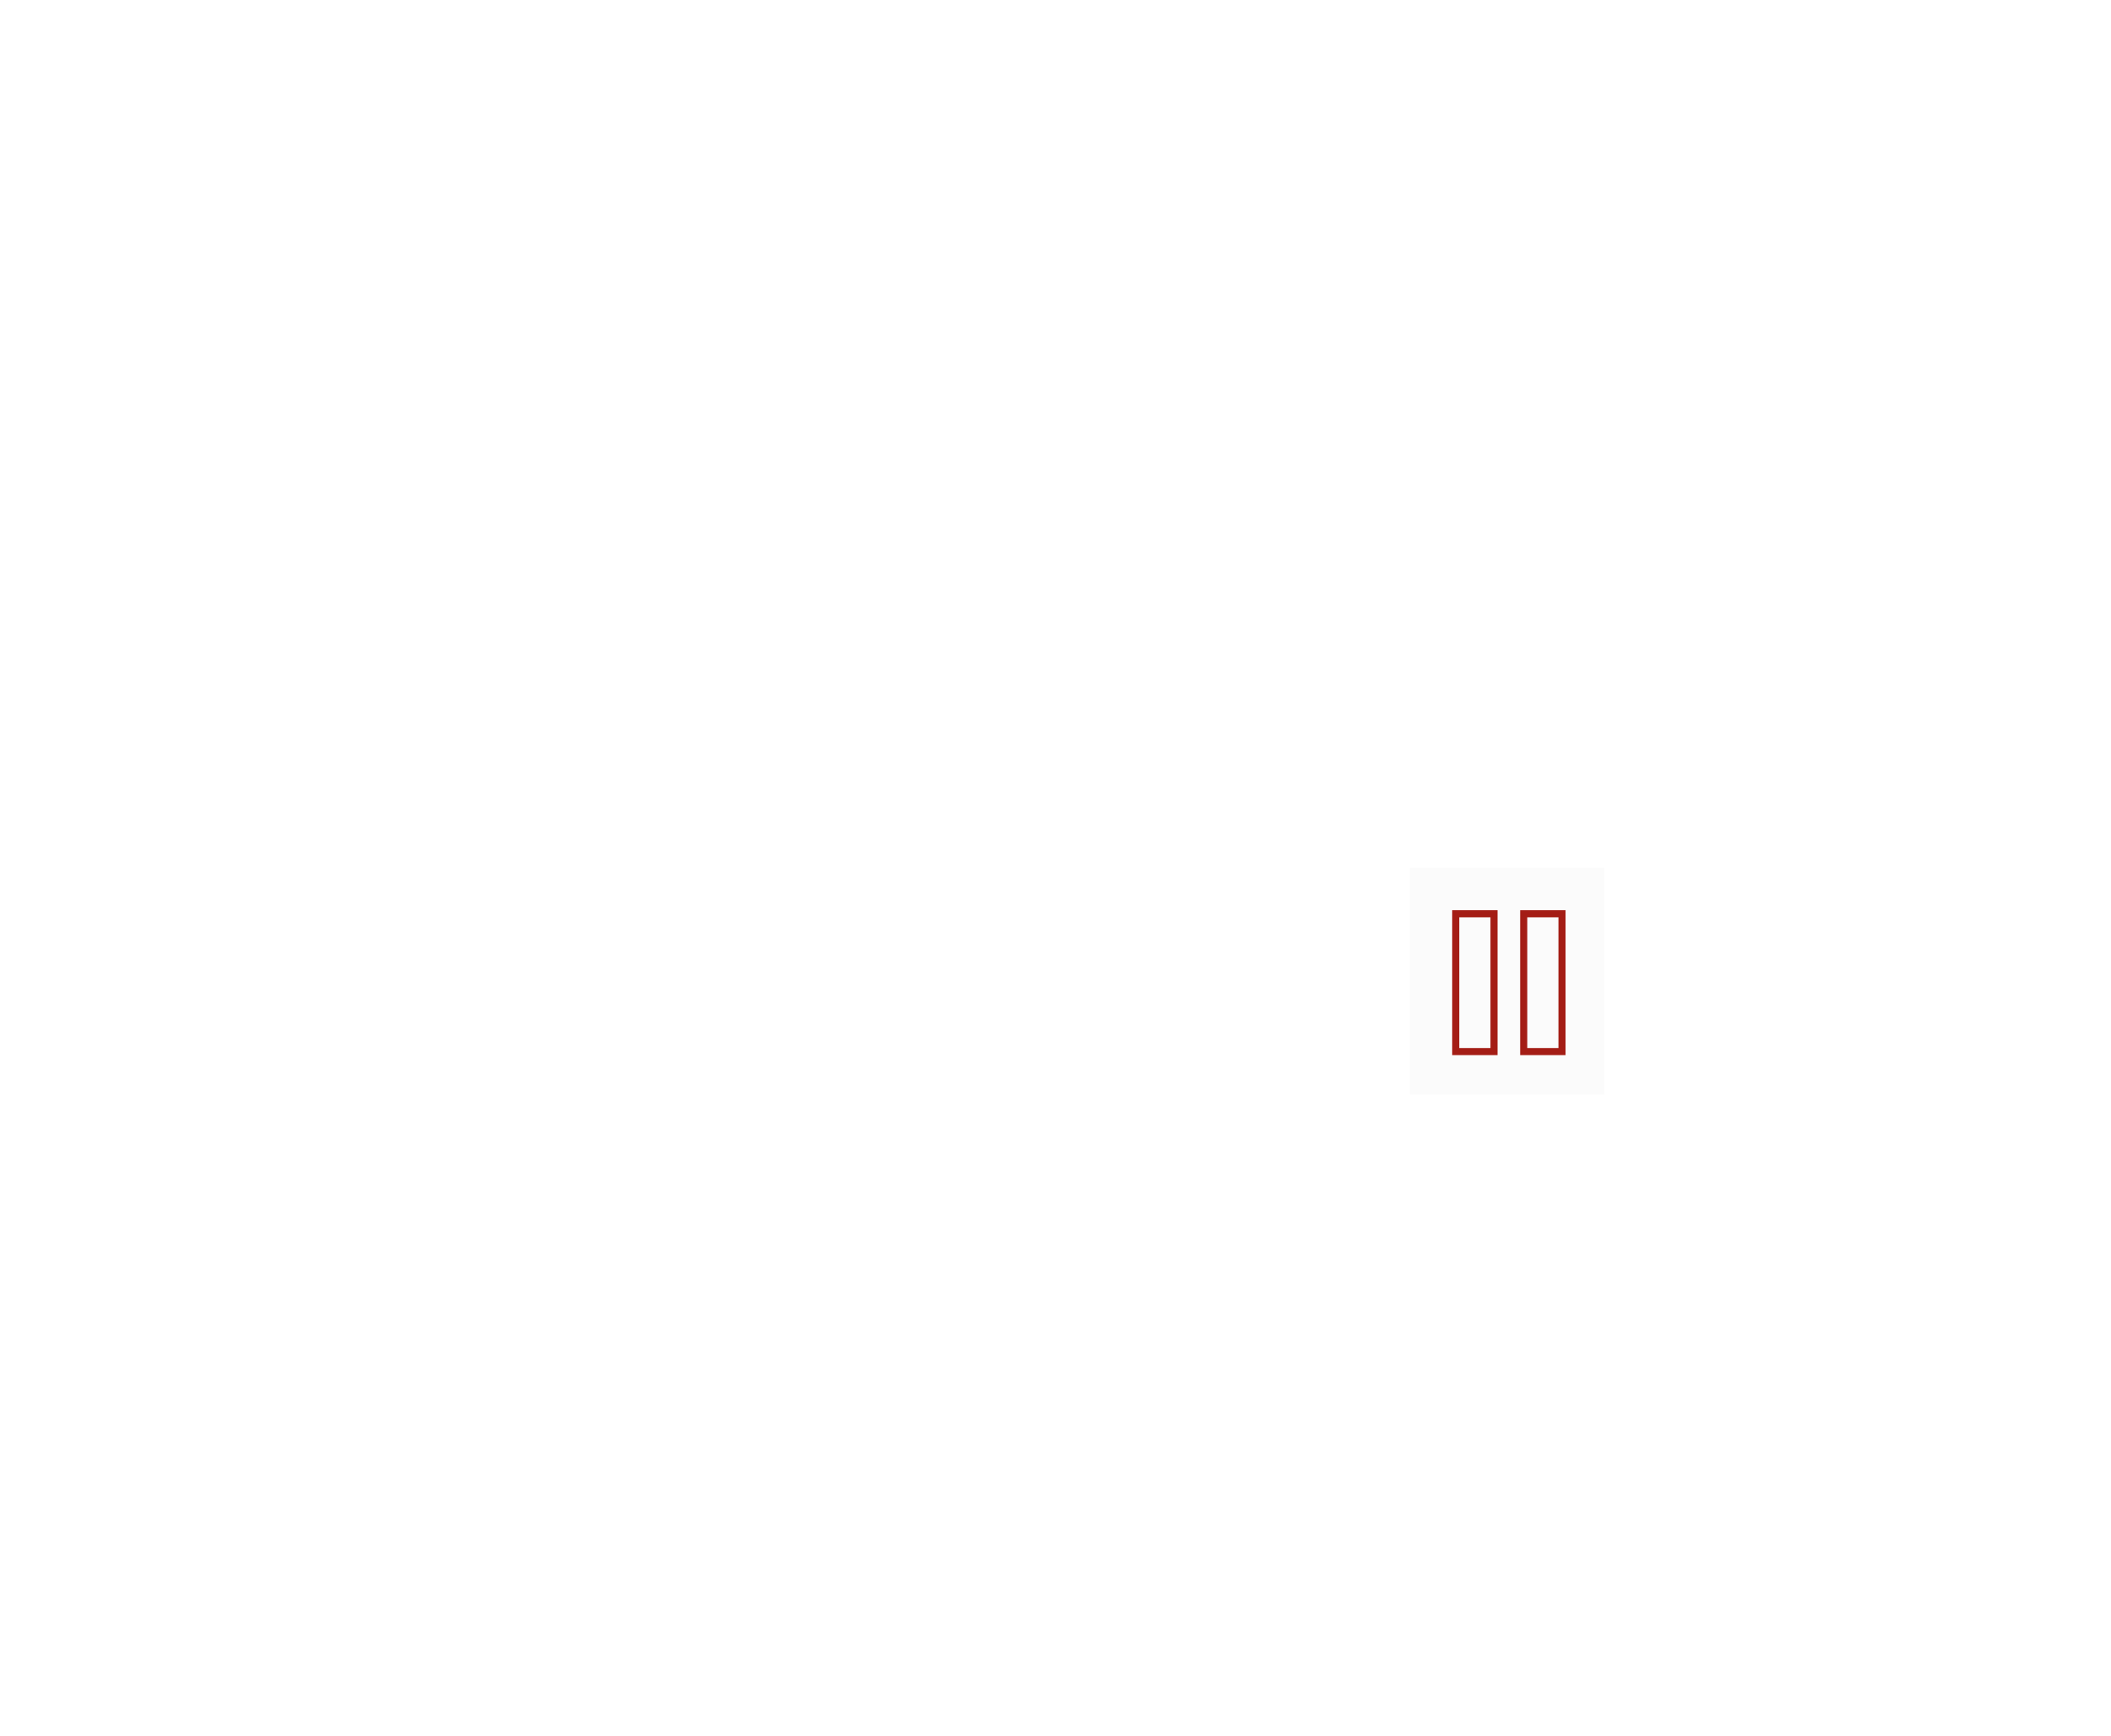
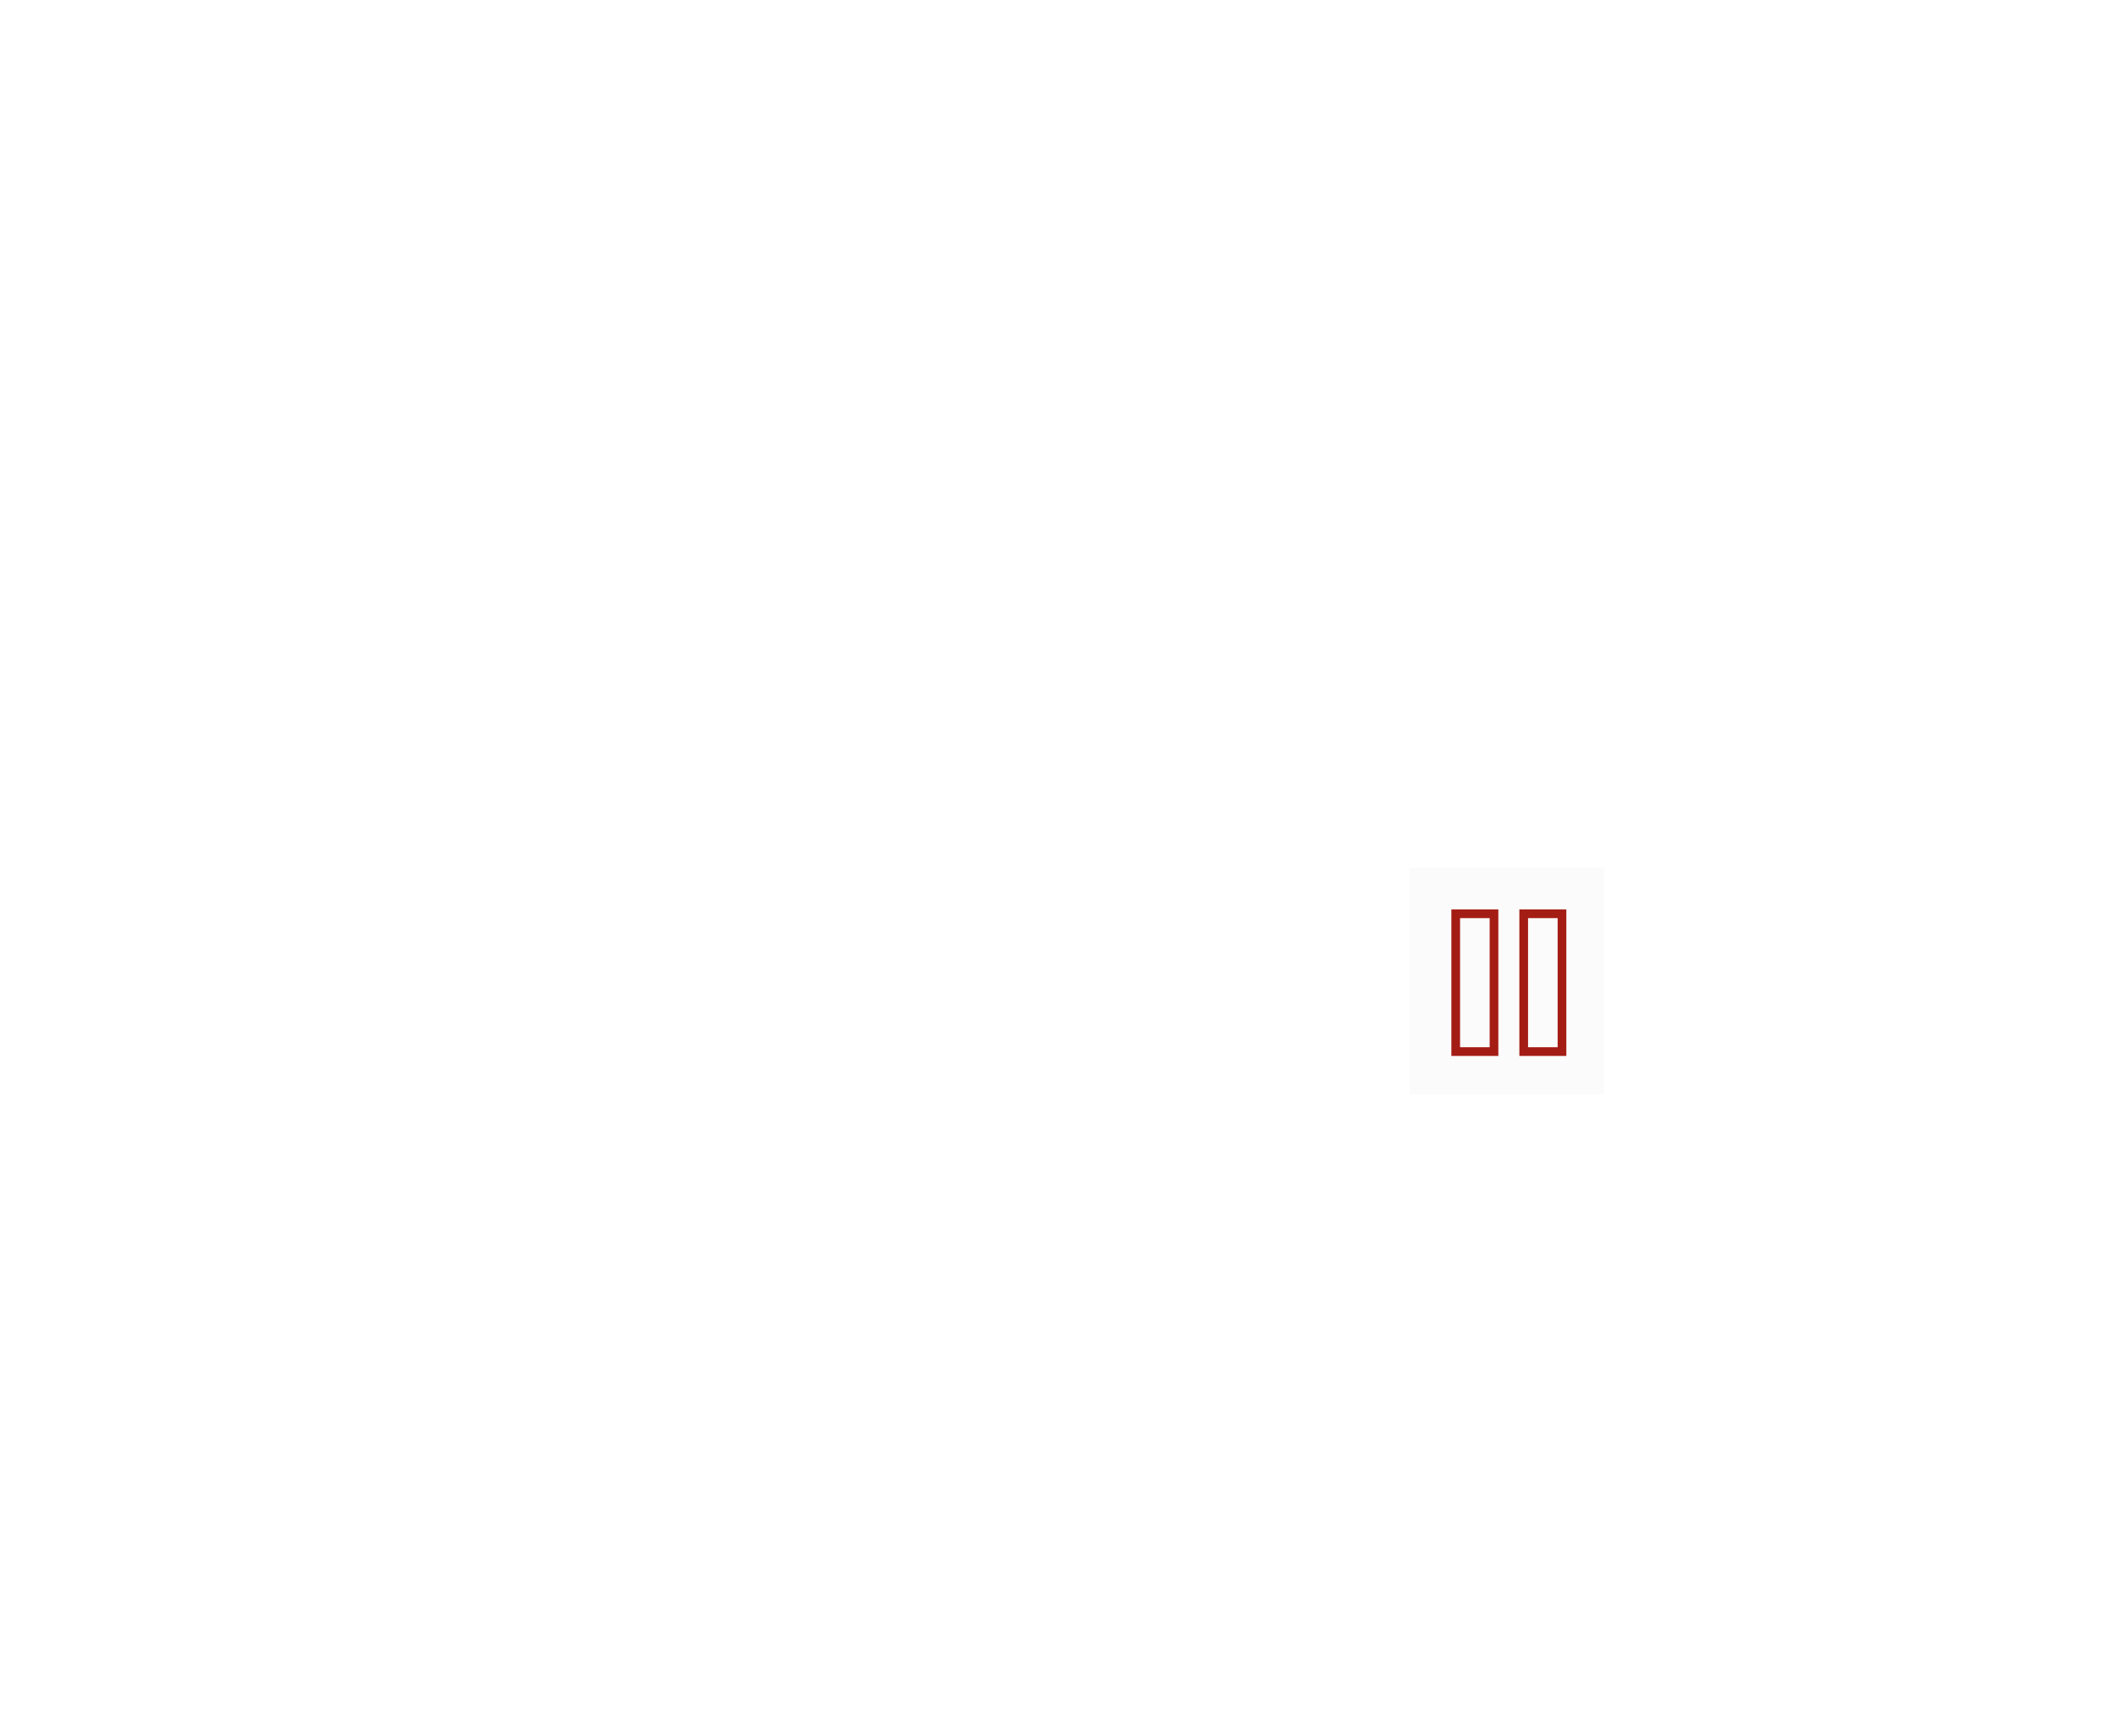
- <svg xmlns="http://www.w3.org/2000/svg" width="596" height="490" viewBox="0 0 596 490" fill="none">
-   <path d="M421.808 258H411V296.907H421.808V258Z" stroke="#9E0900" stroke-width="2" stroke-miterlimit="10" />
-   <path d="M441 258H430.192V296.907H441V258Z" stroke="#9E0900" stroke-width="2" stroke-miterlimit="10" />
-   <path d="M398 245H453V309H398V245Z" fill="#D9D9D9" fill-opacity="0.1" />
+ <svg xmlns="http://www.w3.org/2000/svg" width="487" height="400" viewBox="0 0 487 400" fill="none">
+   <path d="M344.335 210.612H335.513V242.373H344.335V210.612Z" stroke="#9E0900" stroke-width="2" stroke-miterlimit="10" />
+   <path d="M360.005 210.612H351.182V242.373H360.005V210.612Z" stroke="#9E0900" stroke-width="2" stroke-miterlimit="10" />
+   <path d="M324.898 200H369.796V252.245H324.898V200Z" fill="#D9D9D9" fill-opacity="0.1" />
</svg>
